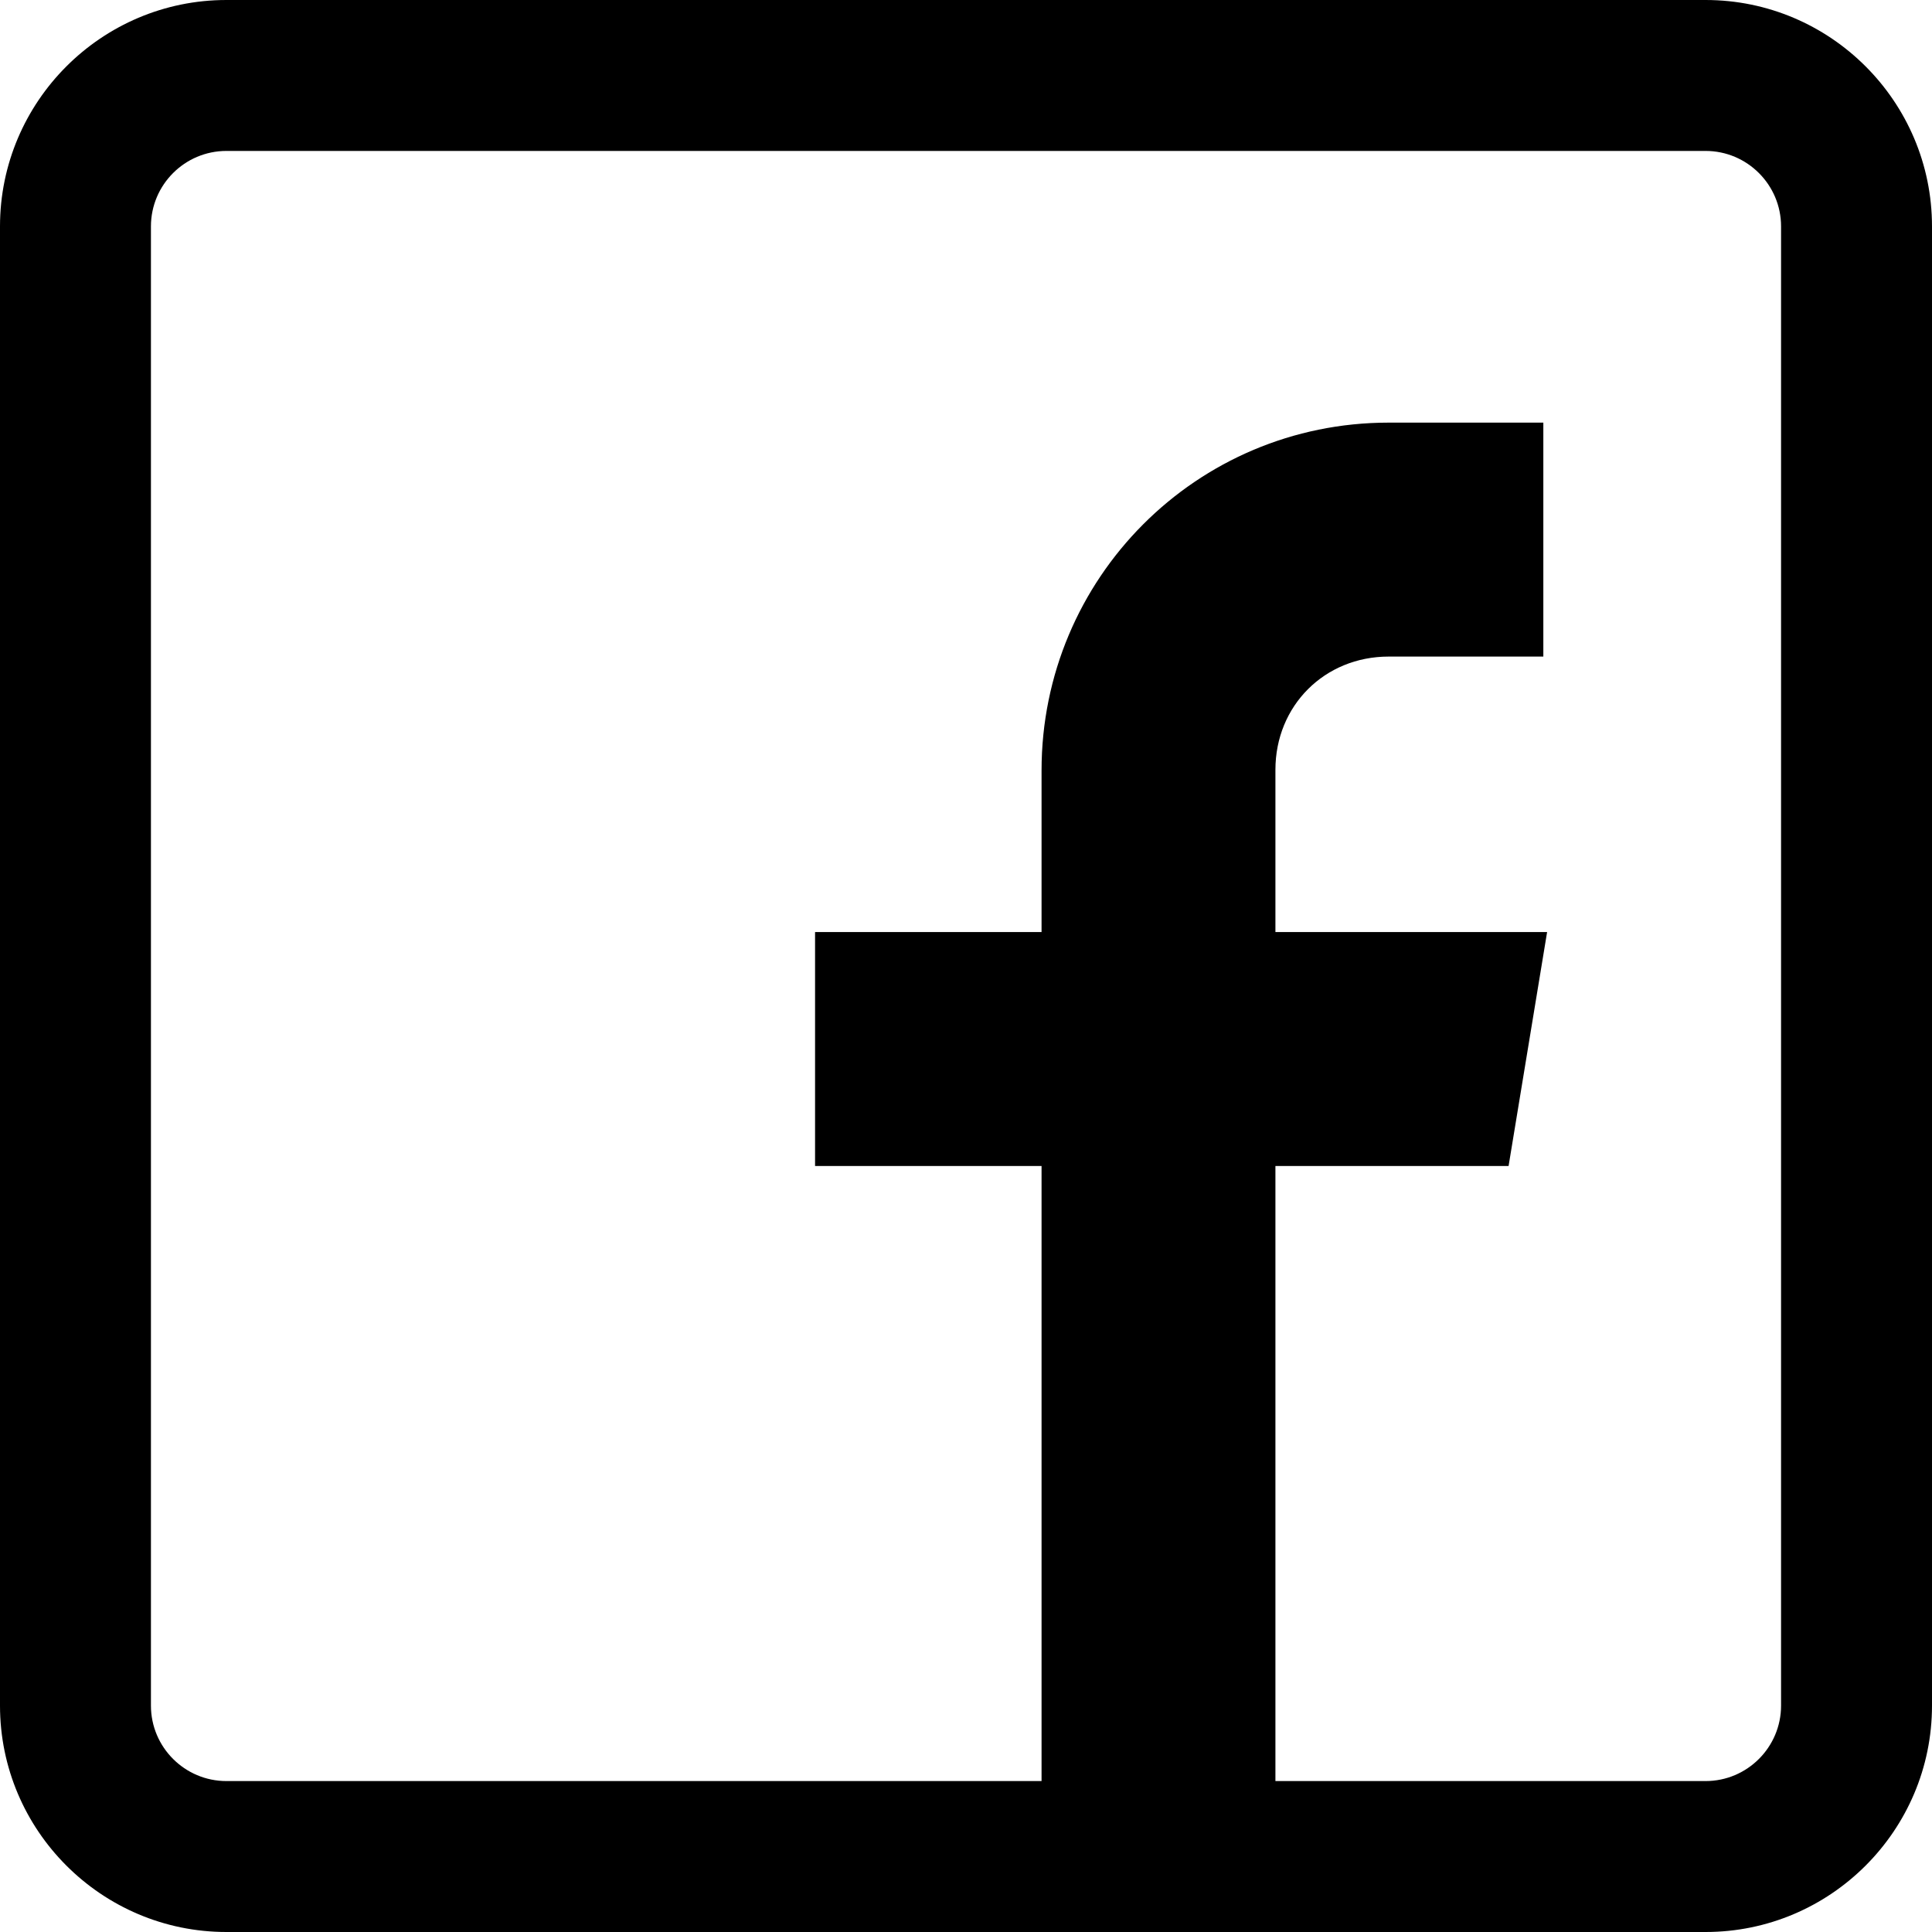
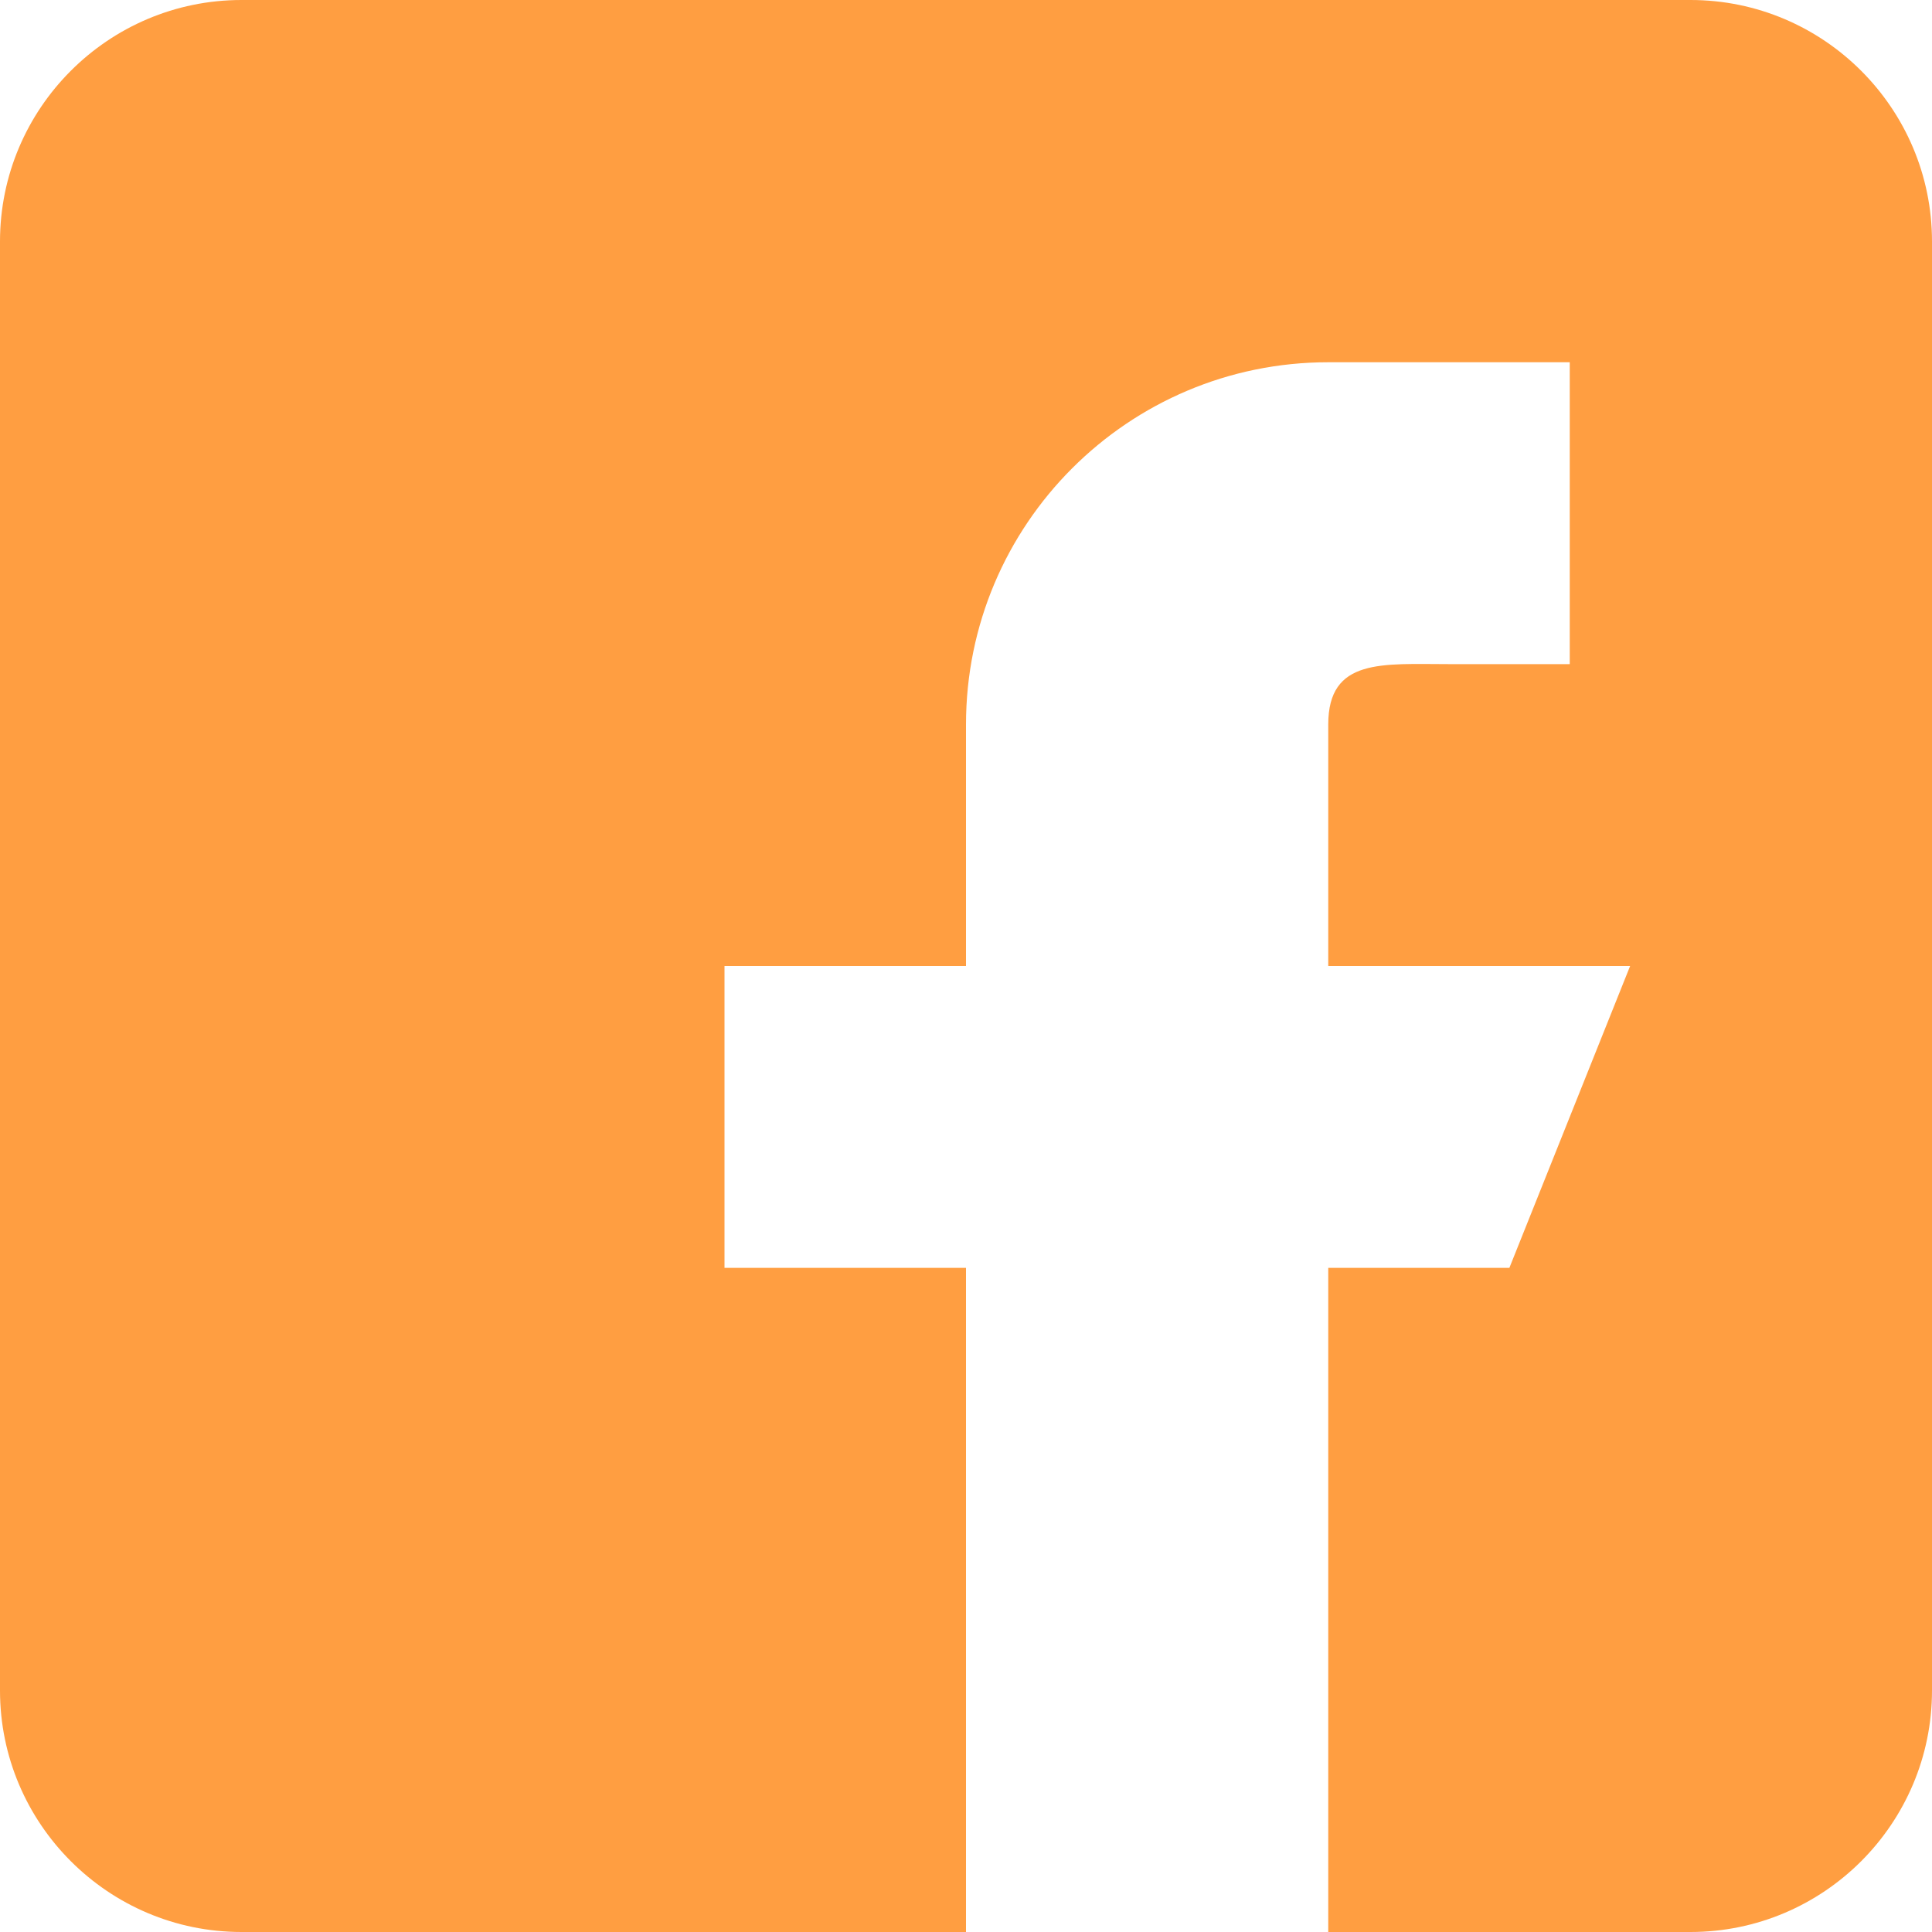
- <svg xmlns="http://www.w3.org/2000/svg" version="1.1" id="Capa_1" x="0px" y="0px" viewBox="0 0 512 512" style="enable-background:new 0 0 512 512;" xml:space="preserve">
+ <svg xmlns="http://www.w3.org/2000/svg" version="1.1" id="Capa_1" x="0px" y="0px" viewBox="0 0 512 512" style="enable-background:new 0 0 512 512;" xml:space="preserve" width="512px" height="512px">
  <g>
    <g>
-       <path d="M452,0H60C26.916,0,0,26.916,0,60v392c0,33.084,26.916,60,60,60h392c33.084,0,60-26.916,60-60V60    C512,26.916,485.084,0,452,0z M472,452c0,11.028-8.972,20-20,20H338V309h61.79L410,247h-72v-43c0-16.975,13.025-30,30-30h41v-62    h-41c-50.923,0-91.978,41.25-91.978,92.174V247H216v62h60.022v163H60c-11.028,0-20-8.972-20-20V60c0-11.028,8.972-20,20-20h392    c11.028,0,20,8.972,20,20V452z" />
+       <g>
+         <path d="M448,0H64C28.704,0,0,28.704,0,64v384c0,35.296,28.704,64,64,64h192V336h-64v-80h64v-64c0-53.024,42.976-96,96-96h64v80    h-32c-17.664,0-32-1.664-32,16v64h80l-32,80h-48v176h96c35.296,0,64-28.704,64-64V64C512,28.704,483.296,0,448,0z" data-original="#000000" class="active-path" data-old_color="#000000" fill="#FF9E41" />
+       </g>
    </g>
  </g>
-   <g>
- </g>
-   <g>
- </g>
-   <g>
- </g>
-   <g>
- </g>
-   <g>
- </g>
-   <g>
- </g>
-   <g>
- </g>
-   <g>
- </g>
-   <g>
- </g>
-   <g>
- </g>
-   <g>
- </g>
-   <g>
- </g>
-   <g>
- </g>
-   <g>
- </g>
-   <g>
- </g>
</svg>
